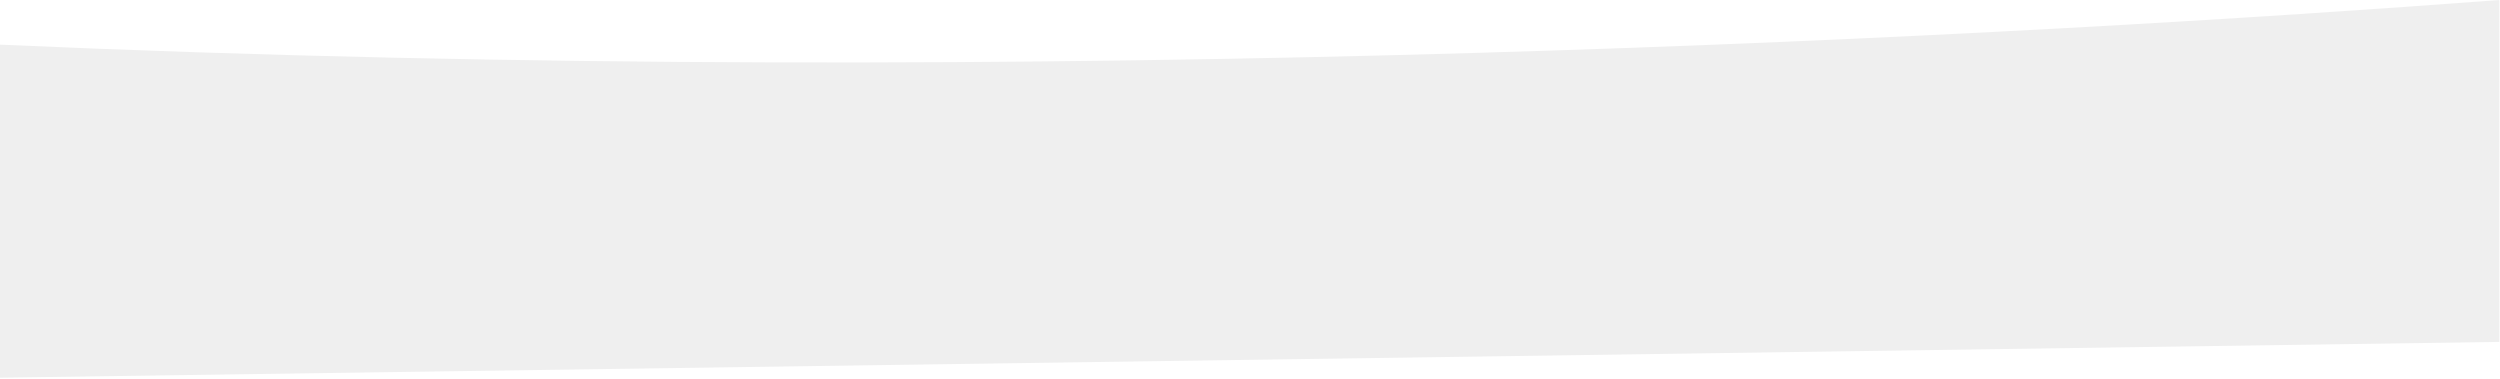
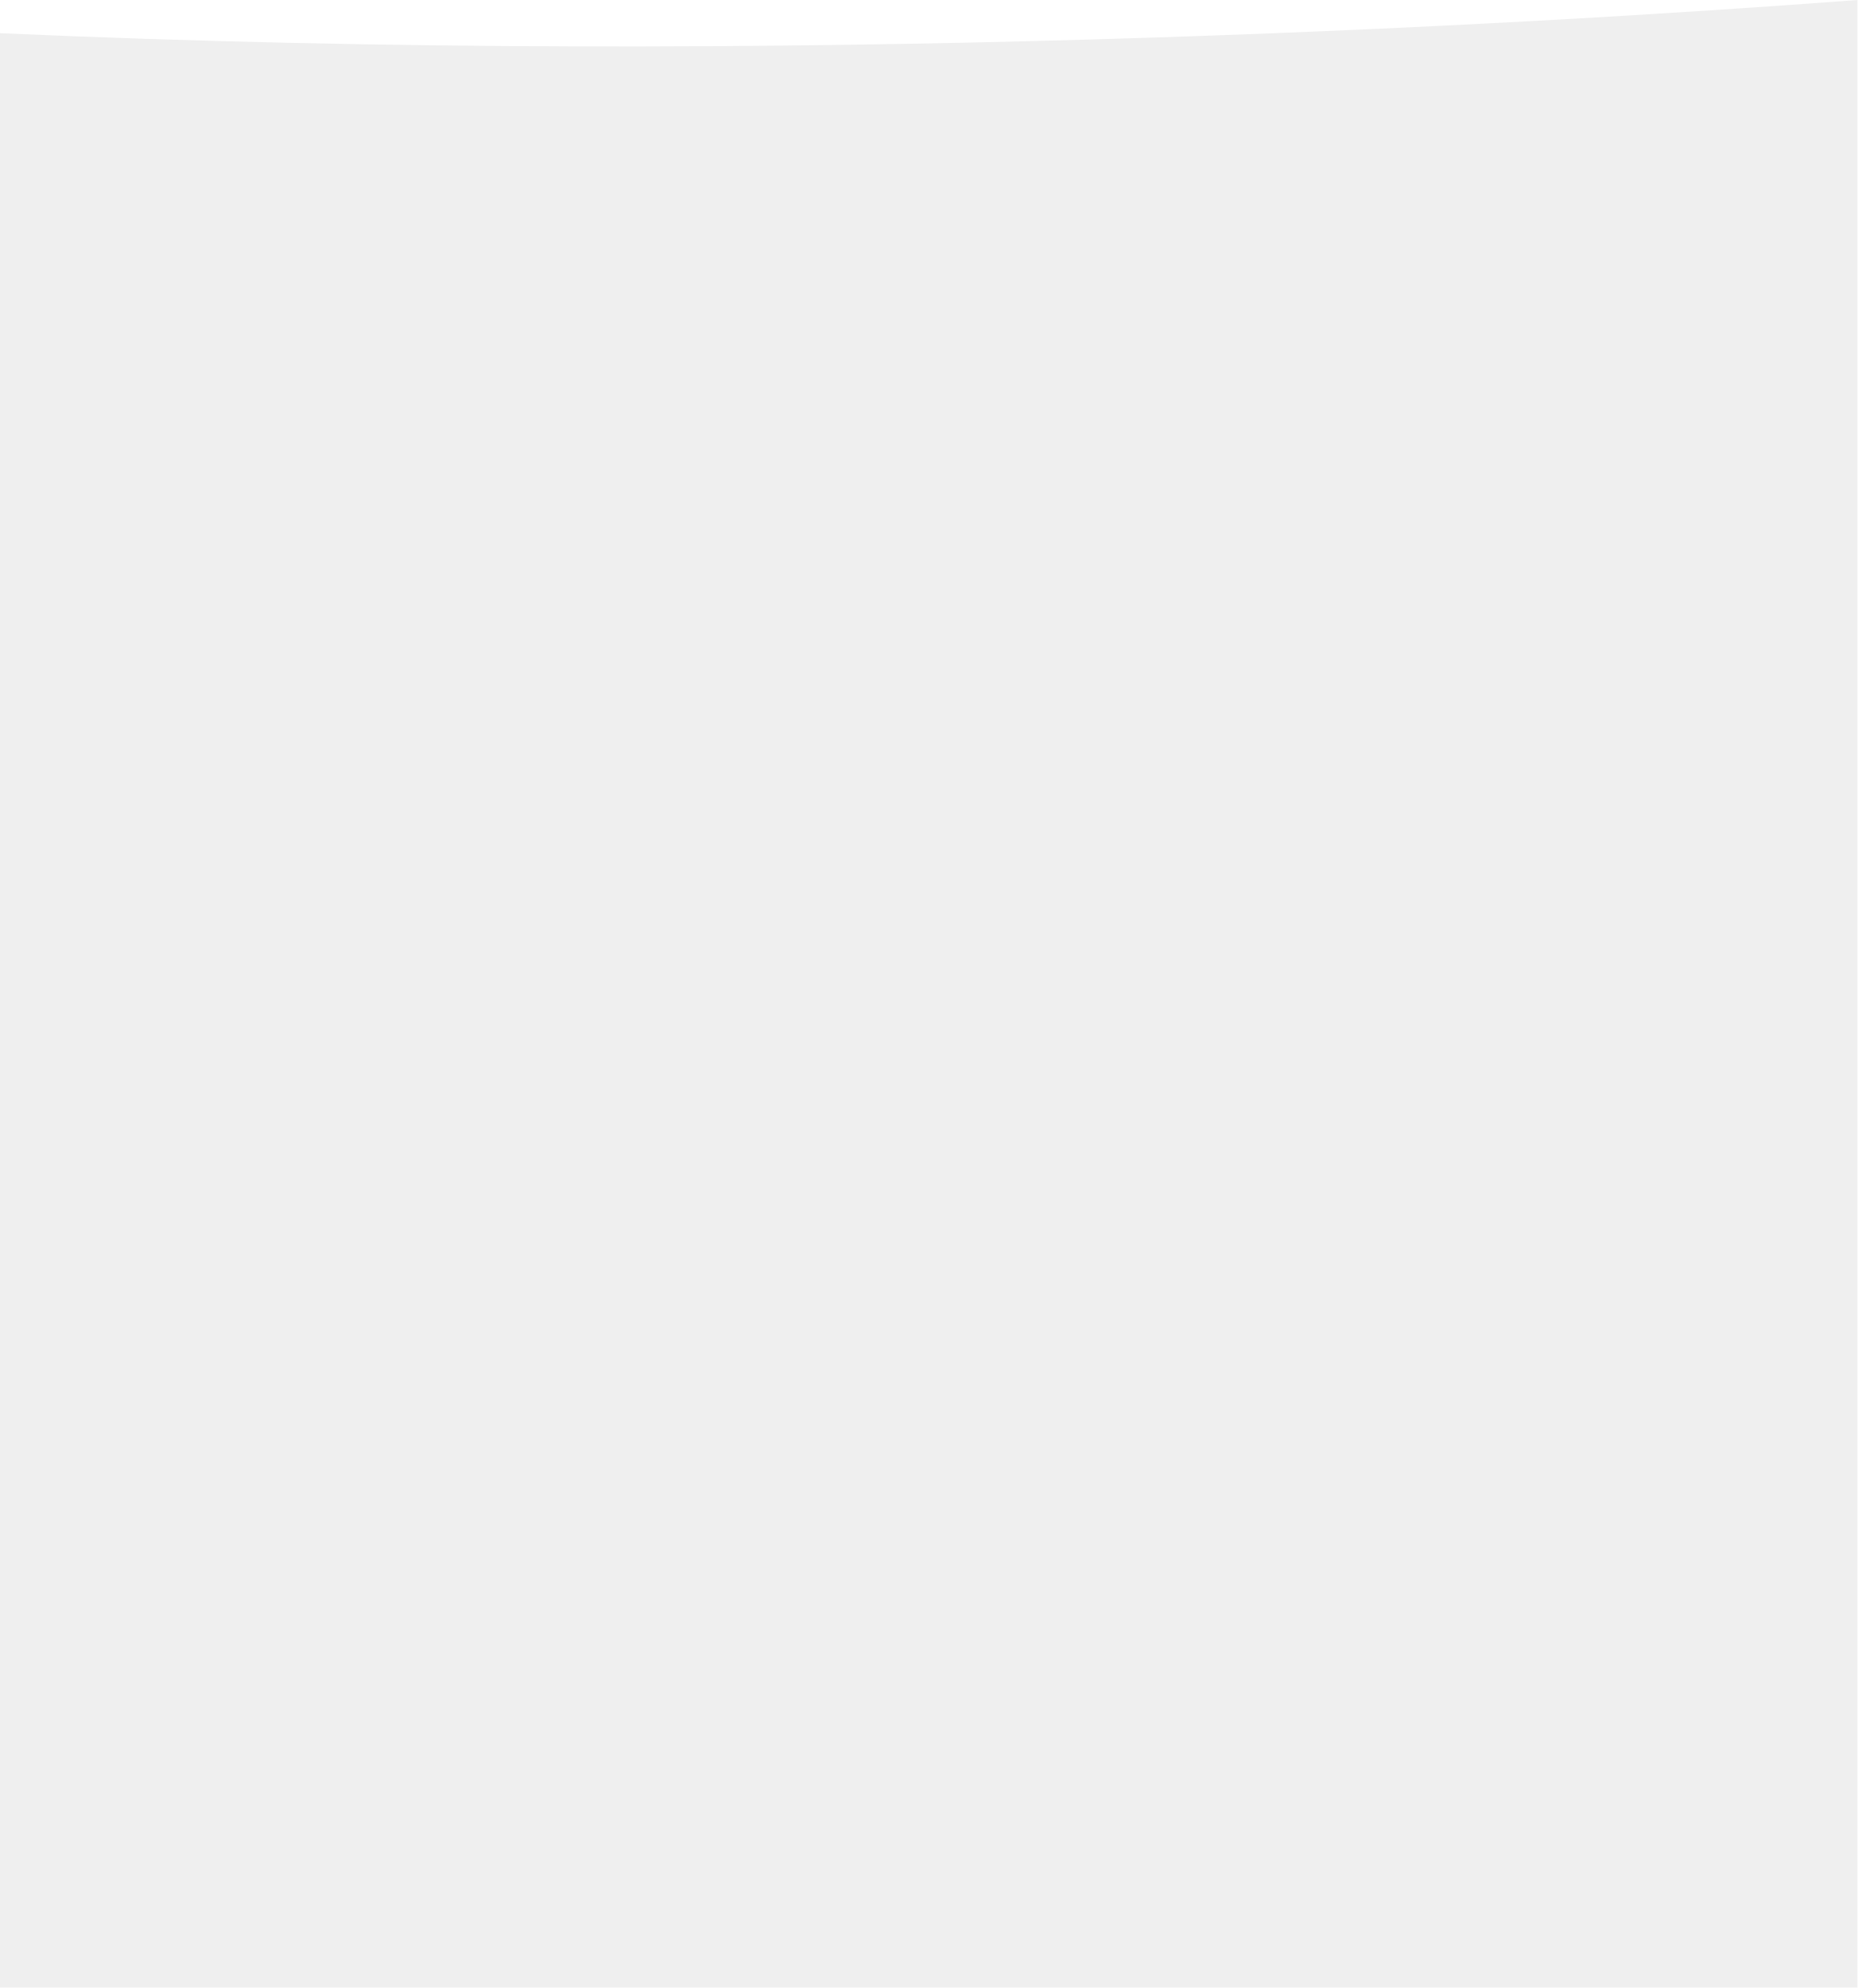
- <svg xmlns="http://www.w3.org/2000/svg" width="100%" height="100%" viewBox="0 0 1920 291" version="1.1" xml:space="preserve" style="fill-rule:evenodd;clip-rule:evenodd;stroke-linejoin:round;stroke-miterlimit:2;">
+ <svg xmlns="http://www.w3.org/2000/svg" width="100%" height="100%" viewBox="0 0 1920 2054" version="1.1" xml:space="preserve" style="fill-rule:evenodd;clip-rule:evenodd;stroke-linejoin:round;stroke-miterlimit:2;">
  <g transform="matrix(1,0,0,1,-23715.1,-1998.69)">
    <g transform="matrix(1,0,0,1,23881.6,1627.46)">
      <g id="Tracé_1448" transform="matrix(1,0,0,1,-2512,-685.206)">
-         <path d="M2345.5,1090.73L2345.5,1346.5L4265,1319.02L4265,1056.44C3910.62,1083.18 3155.11,1126.82 2345.5,1090.73Z" style="fill:rgb(239,239,239);fill-rule:nonzero;" />
+         <path d="M2345.5,1090.73L2345.5,3110L4265,3110L4265,1056.44C3910.62,1083.18 3155.11,1126.82 2345.5,1090.73Z" style="fill:rgb(239,239,239);fill-rule:nonzero;" />
      </g>
    </g>
  </g>
</svg>
